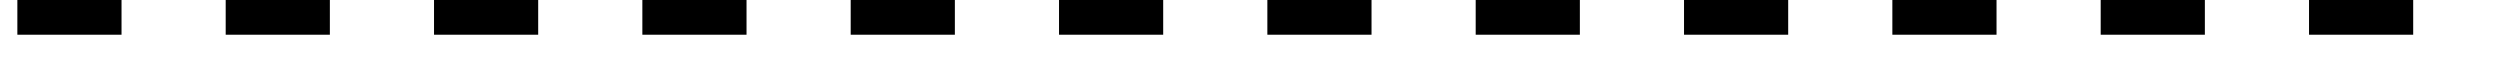
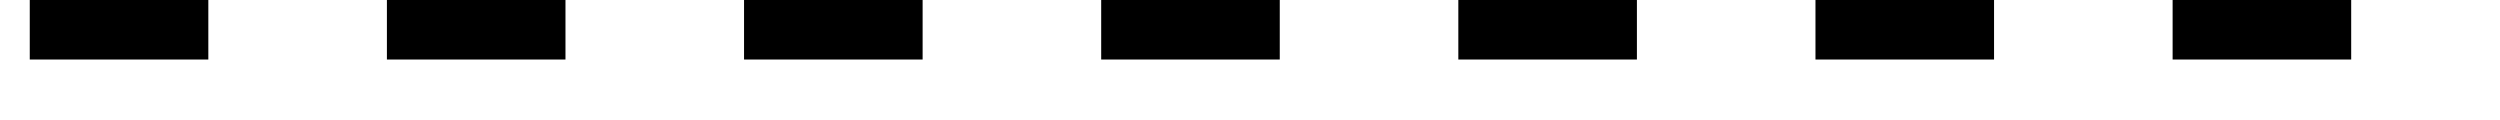
- <svg xmlns="http://www.w3.org/2000/svg" style="background-color: rgb(255, 255, 255);" version="1.1" width="72px" height="2px" viewBox="-0.5 -0.5 72 2" content="&lt;mxfile host=&quot;www.draw.io&quot; modified=&quot;2019-09-25T14:09:44.401Z&quot; agent=&quot;Mozilla/5.0 (X11; Ubuntu; Linux x86_64; rv:66.0) Gecko/20100101 Firefox/66.0&quot; version=&quot;11.3.1&quot; etag=&quot;ubiv8333t2Cvj_xzXBfr&quot; type=&quot;google&quot; pages=&quot;1&quot;&gt;&lt;diagram id=&quot;kZuxQBIcOtlfVQGhPrVk&quot;&gt;jZNNT4QwEIZ/DXc+hPWquKsXE5M9eG7oSJsUhpSygL/eYqcUJEZPtE9n3pl5W6KsbKZnzTrxihxUlMZ8irKnKE2T5JTZz0JmR4pT4UCtJaegAK7yEwjGRAfJod8FGkRlZLeHFbYtVGbHmNY47sM+UO2rdqyGA7hWTB3pu+RGEC3iOBy8gKyFL536k4b5aAK9YBzHDcrOUVZqRONWzVSCWtzzxri8yy+na2caWvOfhNQl3JgaaDjqy8x+Wmj5w2Ka3bXYWvjIWS9gEUjsRphG0dKlAj+4F7pJ1hnt6wBswOjZhozBxpycERsDPdOgmJG3vTyj26xXubXCG0pbOI3p5d3dkw69u1XXS/Q46Aooa+vaD6E8/0PIMF2DOQjZxWbsgL4vxW/D5bvw8A9l5y8=&lt;/diagram&gt;&lt;/mxfile&gt;">
+ <svg xmlns="http://www.w3.org/2000/svg" style="background-color: rgb(255, 255, 255);" version="1.1" width="42px" height="2px" viewBox="-0.5 -0.5 42 2" content="&lt;mxfile host=&quot;www.draw.io&quot; modified=&quot;2019-10-14T13:06:18.486Z&quot; agent=&quot;Mozilla/5.0 (X11; Ubuntu; Linux x86_64; rv:66.0) Gecko/20100101 Firefox/66.0&quot; version=&quot;12.1.0&quot; etag=&quot;hl8SFEzgdrODRrrHt-l_&quot; type=&quot;google&quot; pages=&quot;1&quot;&gt;&lt;diagram id=&quot;iRpOAtR_Bk83WY1eVXLk&quot;&gt;jZNBT4QwEIV/DXe2uJv1qOuuXkxM9uC5oSNtUhhSZnfBX2+xUwoSoyfar29eO68lKw51/+xkq19Rgc1ErvqseMqE2Ih87z8jGQLZ3ecBVM4oFiVwNp/AMMouRkG3EBKiJdMuYYlNAyUtmHQOb0vZB9rlrq2sYAXOpbRr+m4Uaaa7PE8LL2AqTVPHvFLLqGbQaanwNkPFMSsODpHCqO4PYMf0YjCh7vTL6nQyBw39p0CEgqu0F26Oz0VD7BYa9TCG5mcNNh4+KtlpGA02fqKptjwMpaBW6aXTbKYe/esArIHc4CW3FOOWk9GzACNzYCWZ69Je8m1Wk920wxsav7HI+eXd7dmH393kGy06vLgSuGqe2g+jrfjDiKSrgFZGfjBrO6HvS4nTdPlBnv6h4vgF&lt;/diagram&gt;&lt;/mxfile&gt;">
  <defs />
  <g>
-     <path d="M 0 0 L 70 0" fill="none" stroke="#000000" stroke-miterlimit="10" stroke-dasharray="3 3" pointer-events="none" />
+     <path d="M 0 0 L 40 0" fill="none" stroke="#000000" stroke-miterlimit="10" stroke-dasharray="3 3" pointer-events="none" />
  </g>
</svg>
